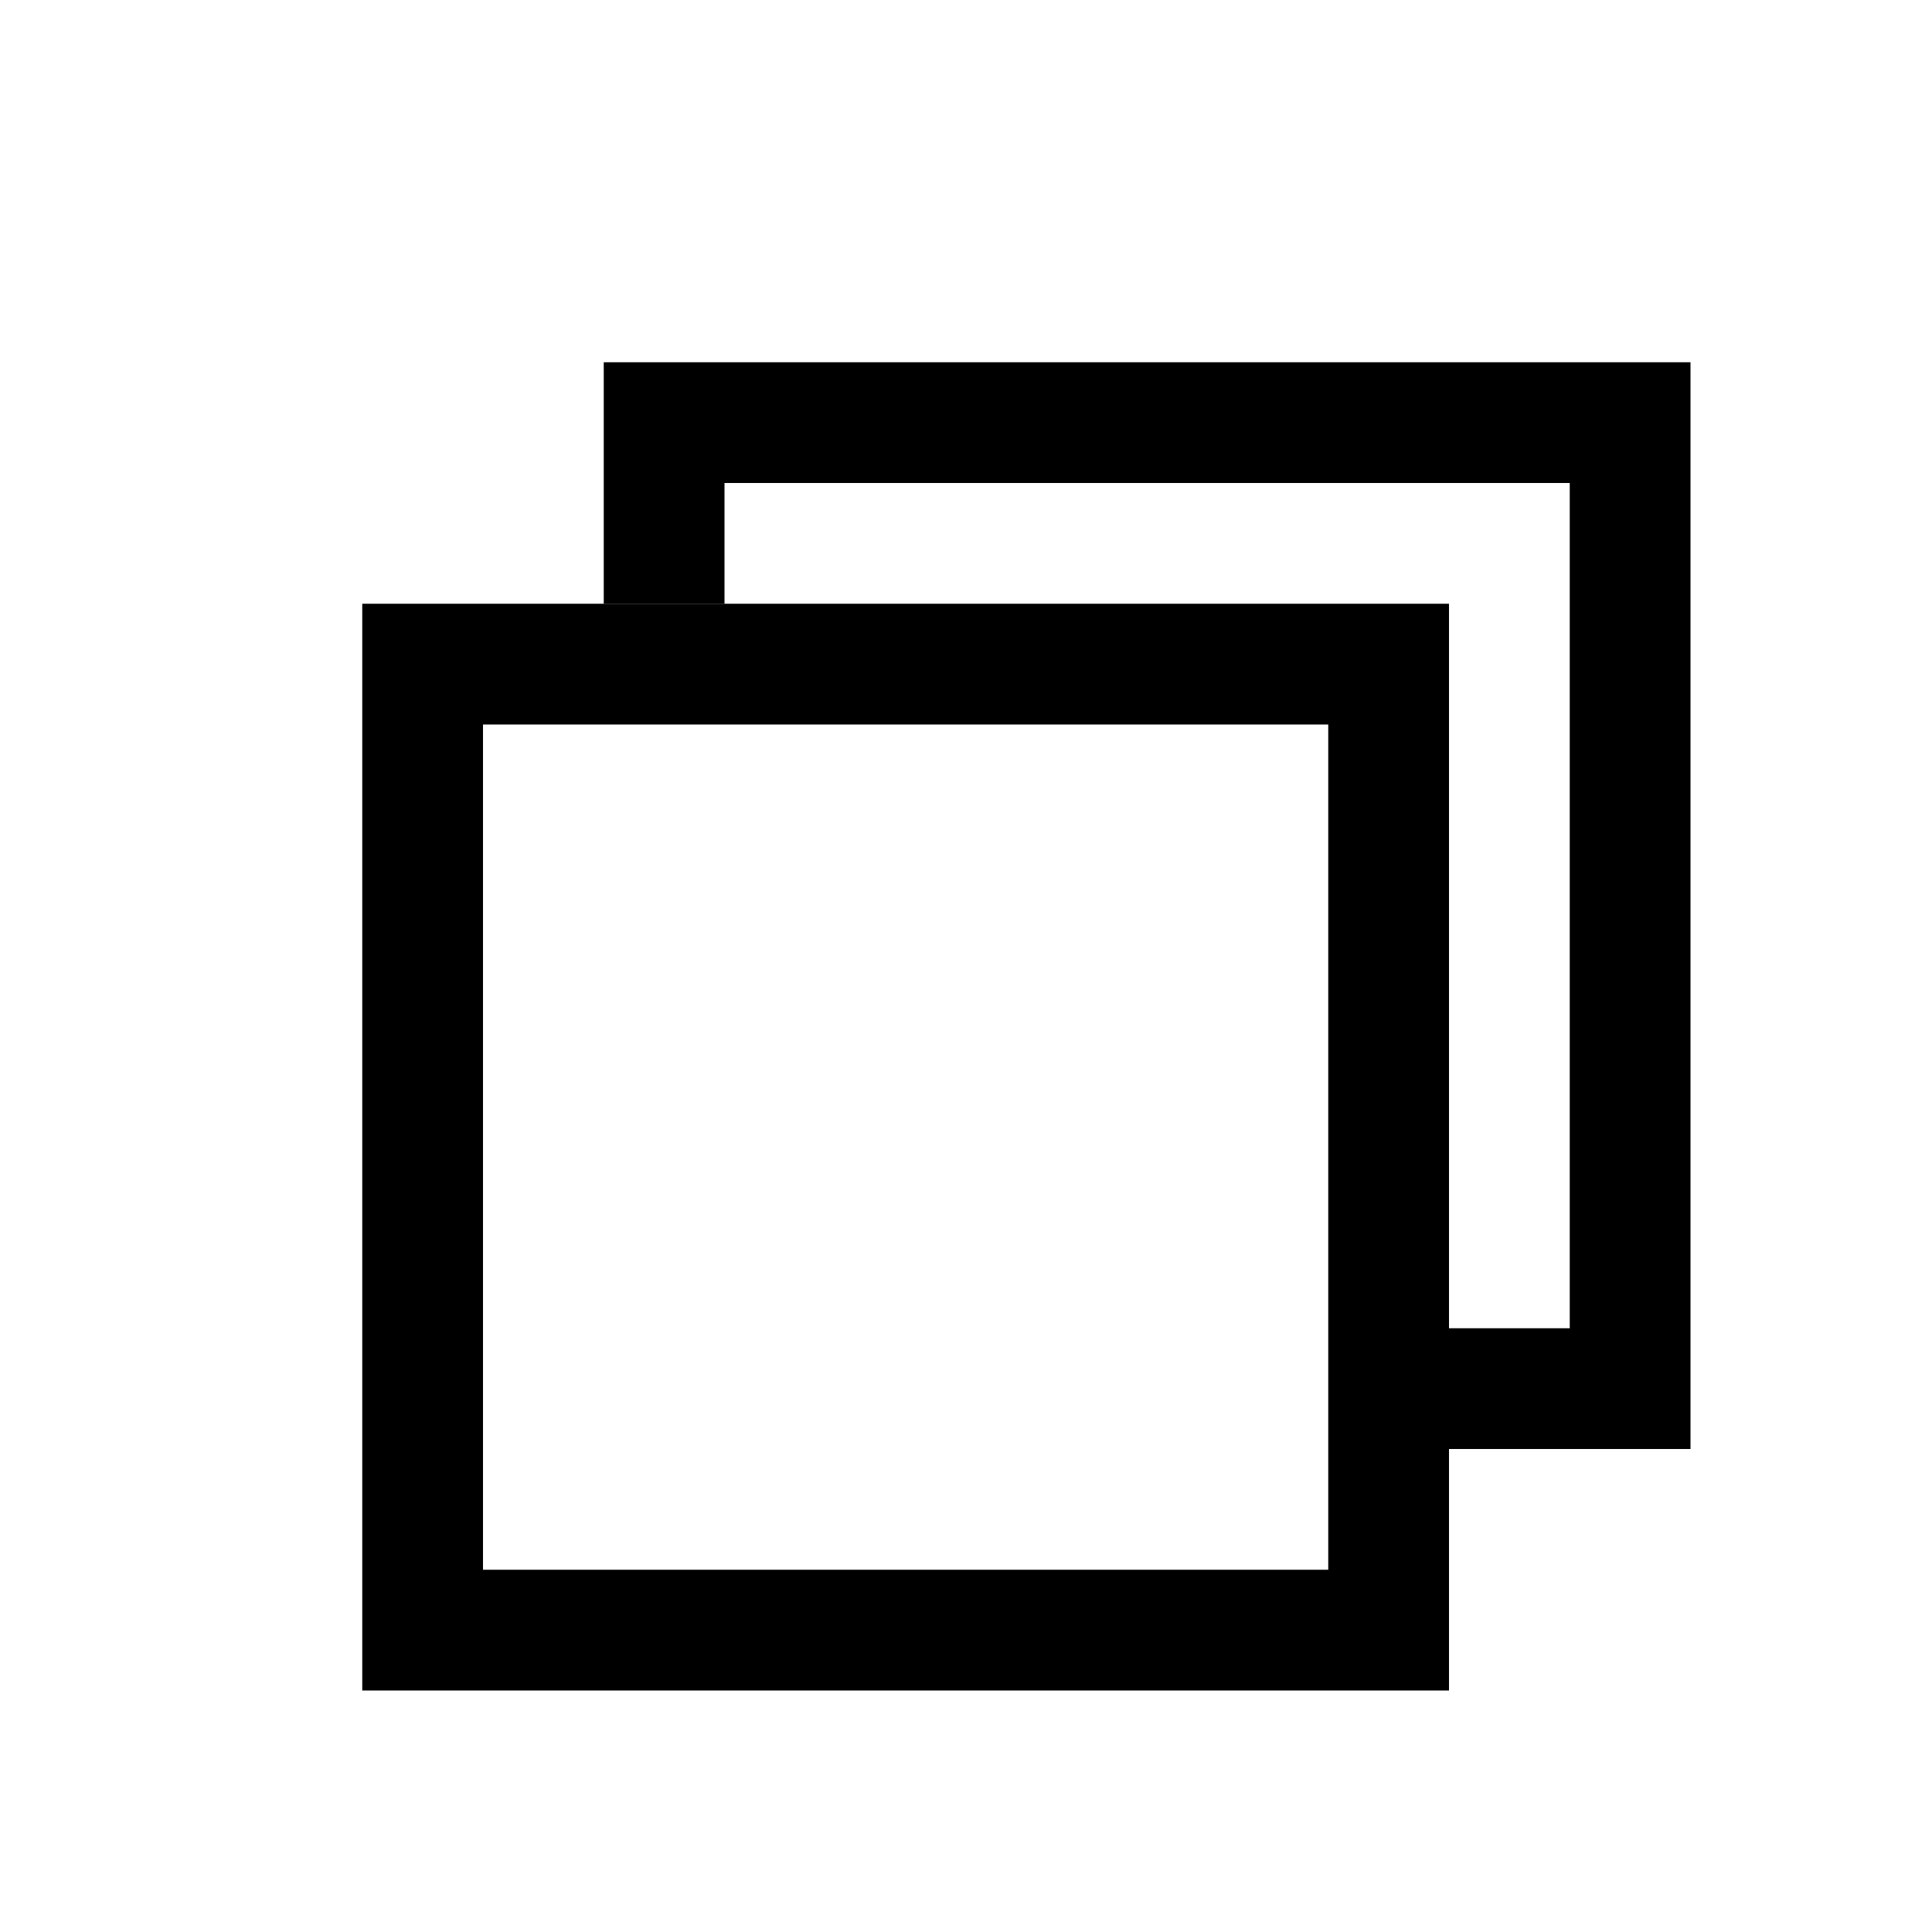
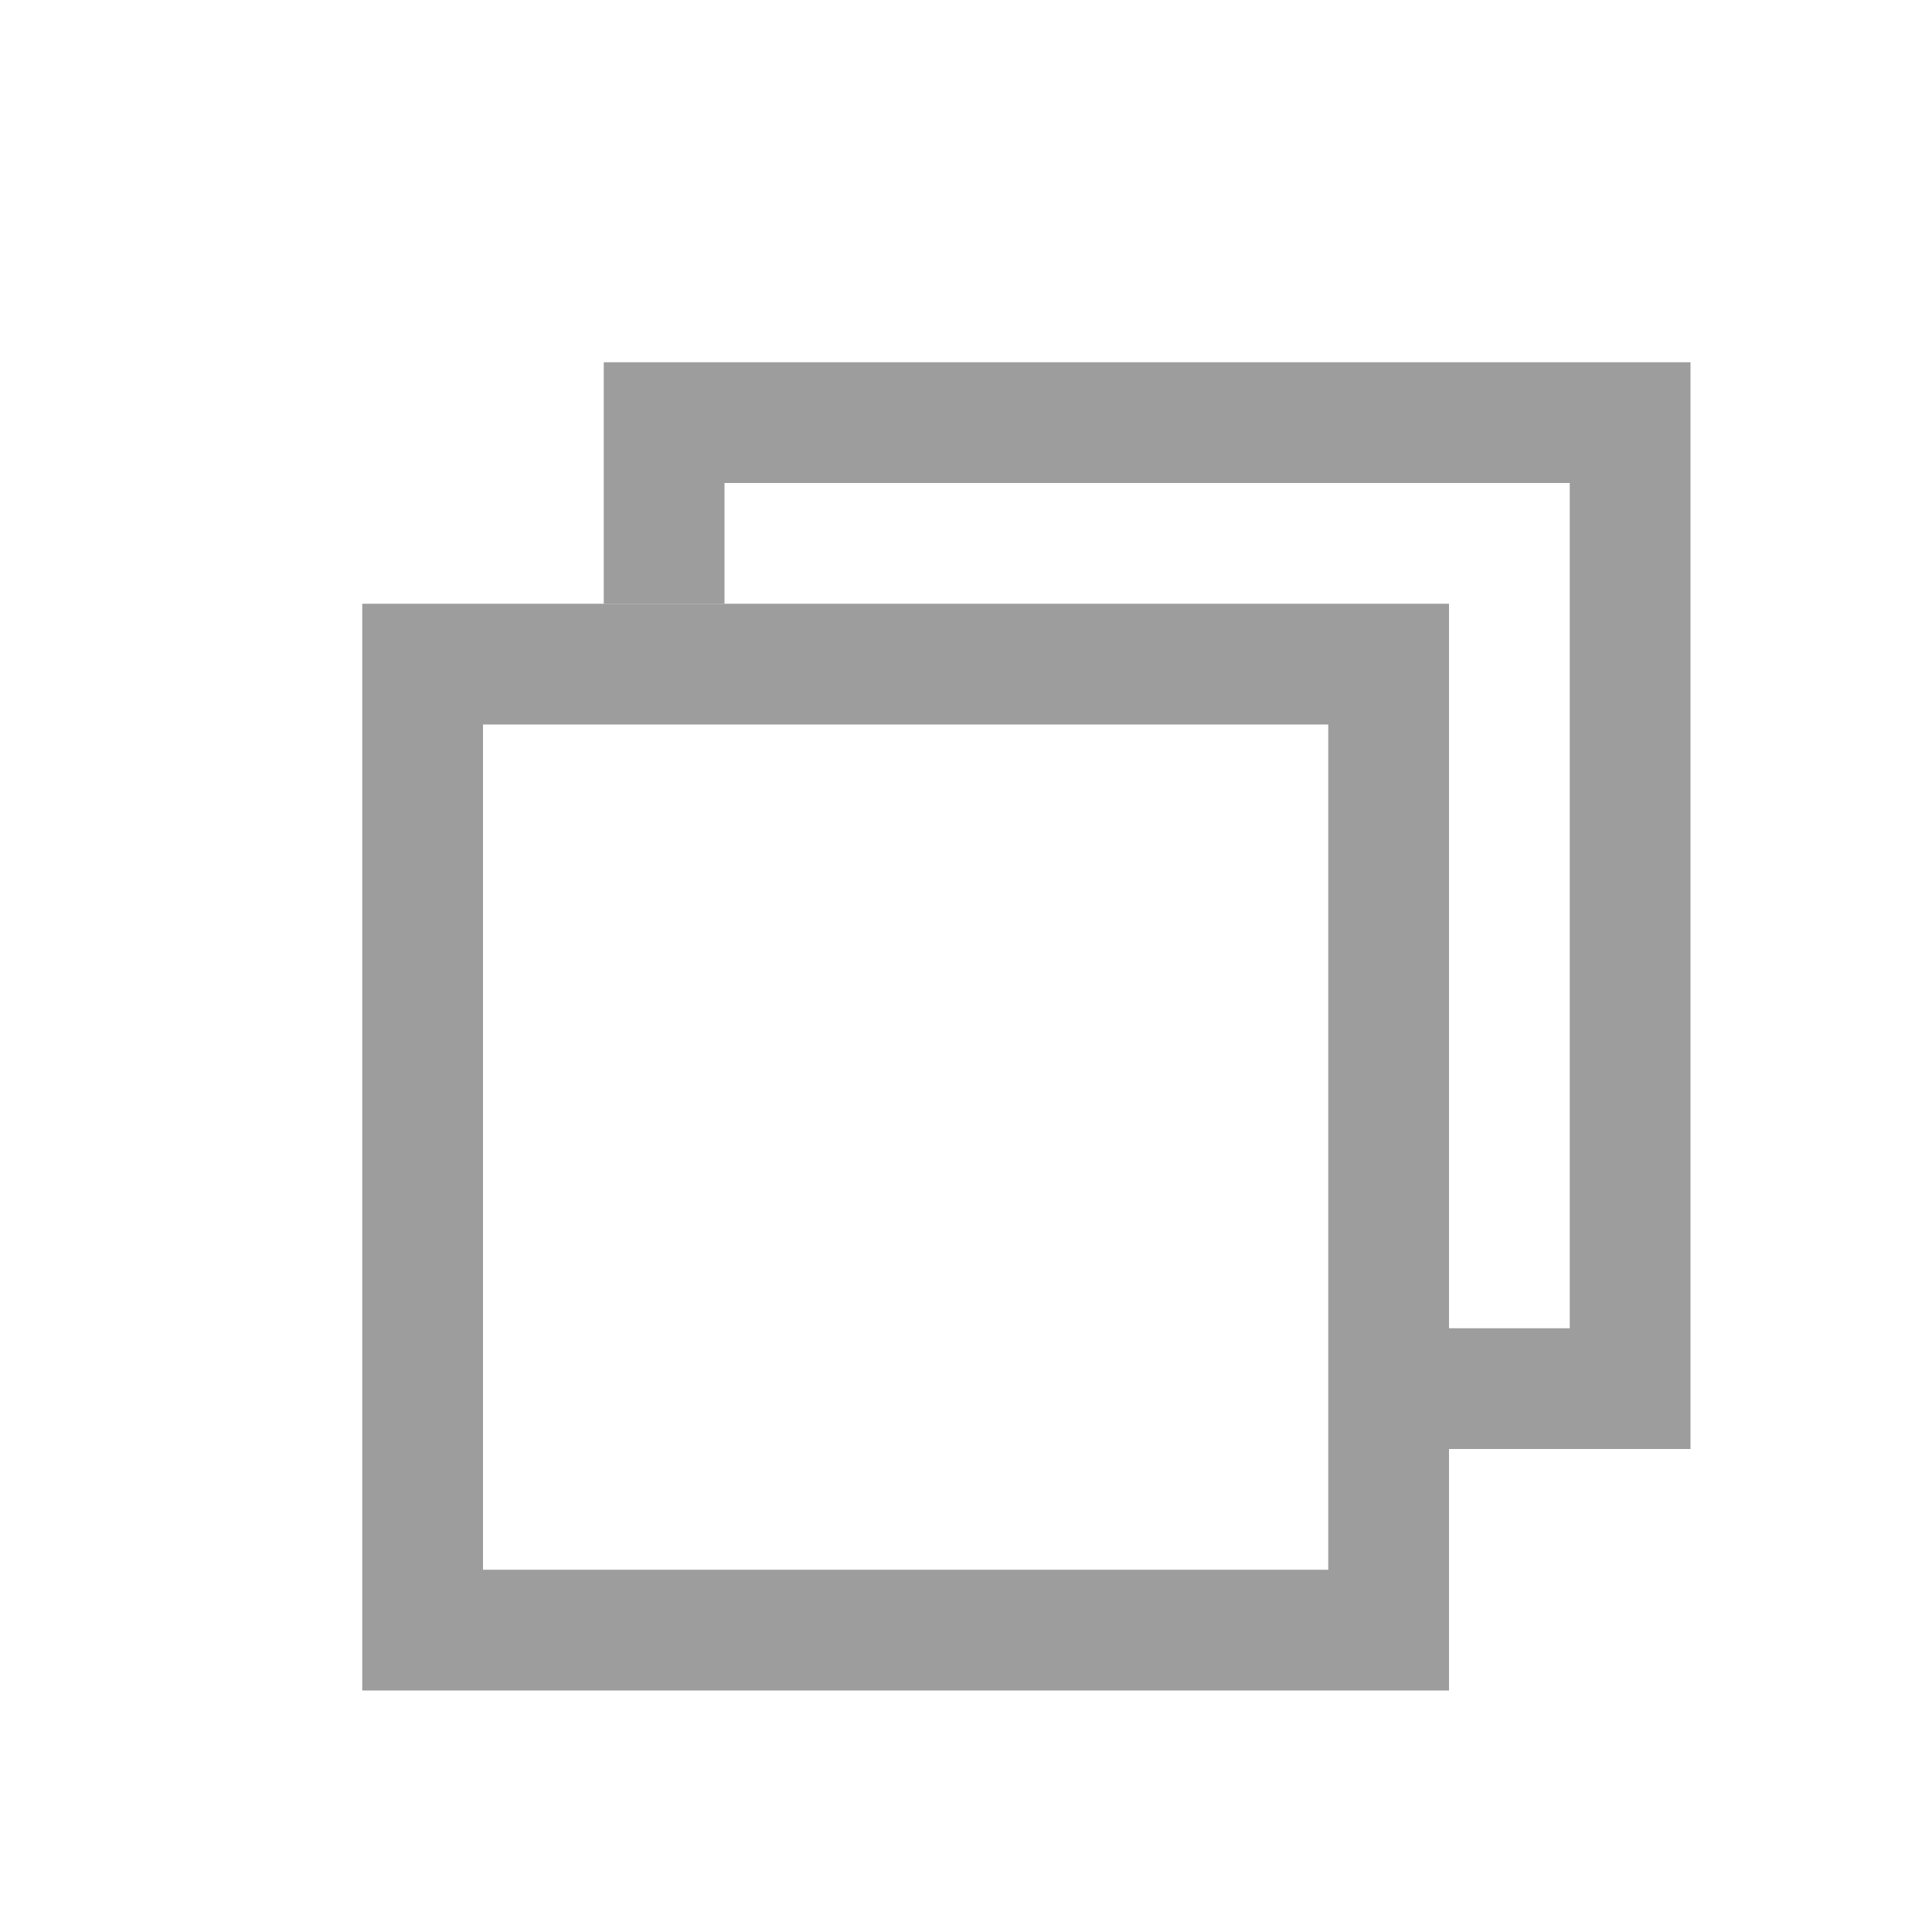
- <svg xmlns="http://www.w3.org/2000/svg" width="16" height="16" viewBox="0 0 16 16" fill="9d9d9d">
+ <svg xmlns="http://www.w3.org/2000/svg" width="16" height="16" viewBox="0 0 16 16" fill="#9d9d9d">
  <path d="M3 5v9h9V5H3zm8 8H4V6h7v7z" />
  <path fill-rule="evenodd" clip-rule="evenodd" d="M5 5h1V4h7v7h-1v1h2V3H5v2z" />
</svg>
